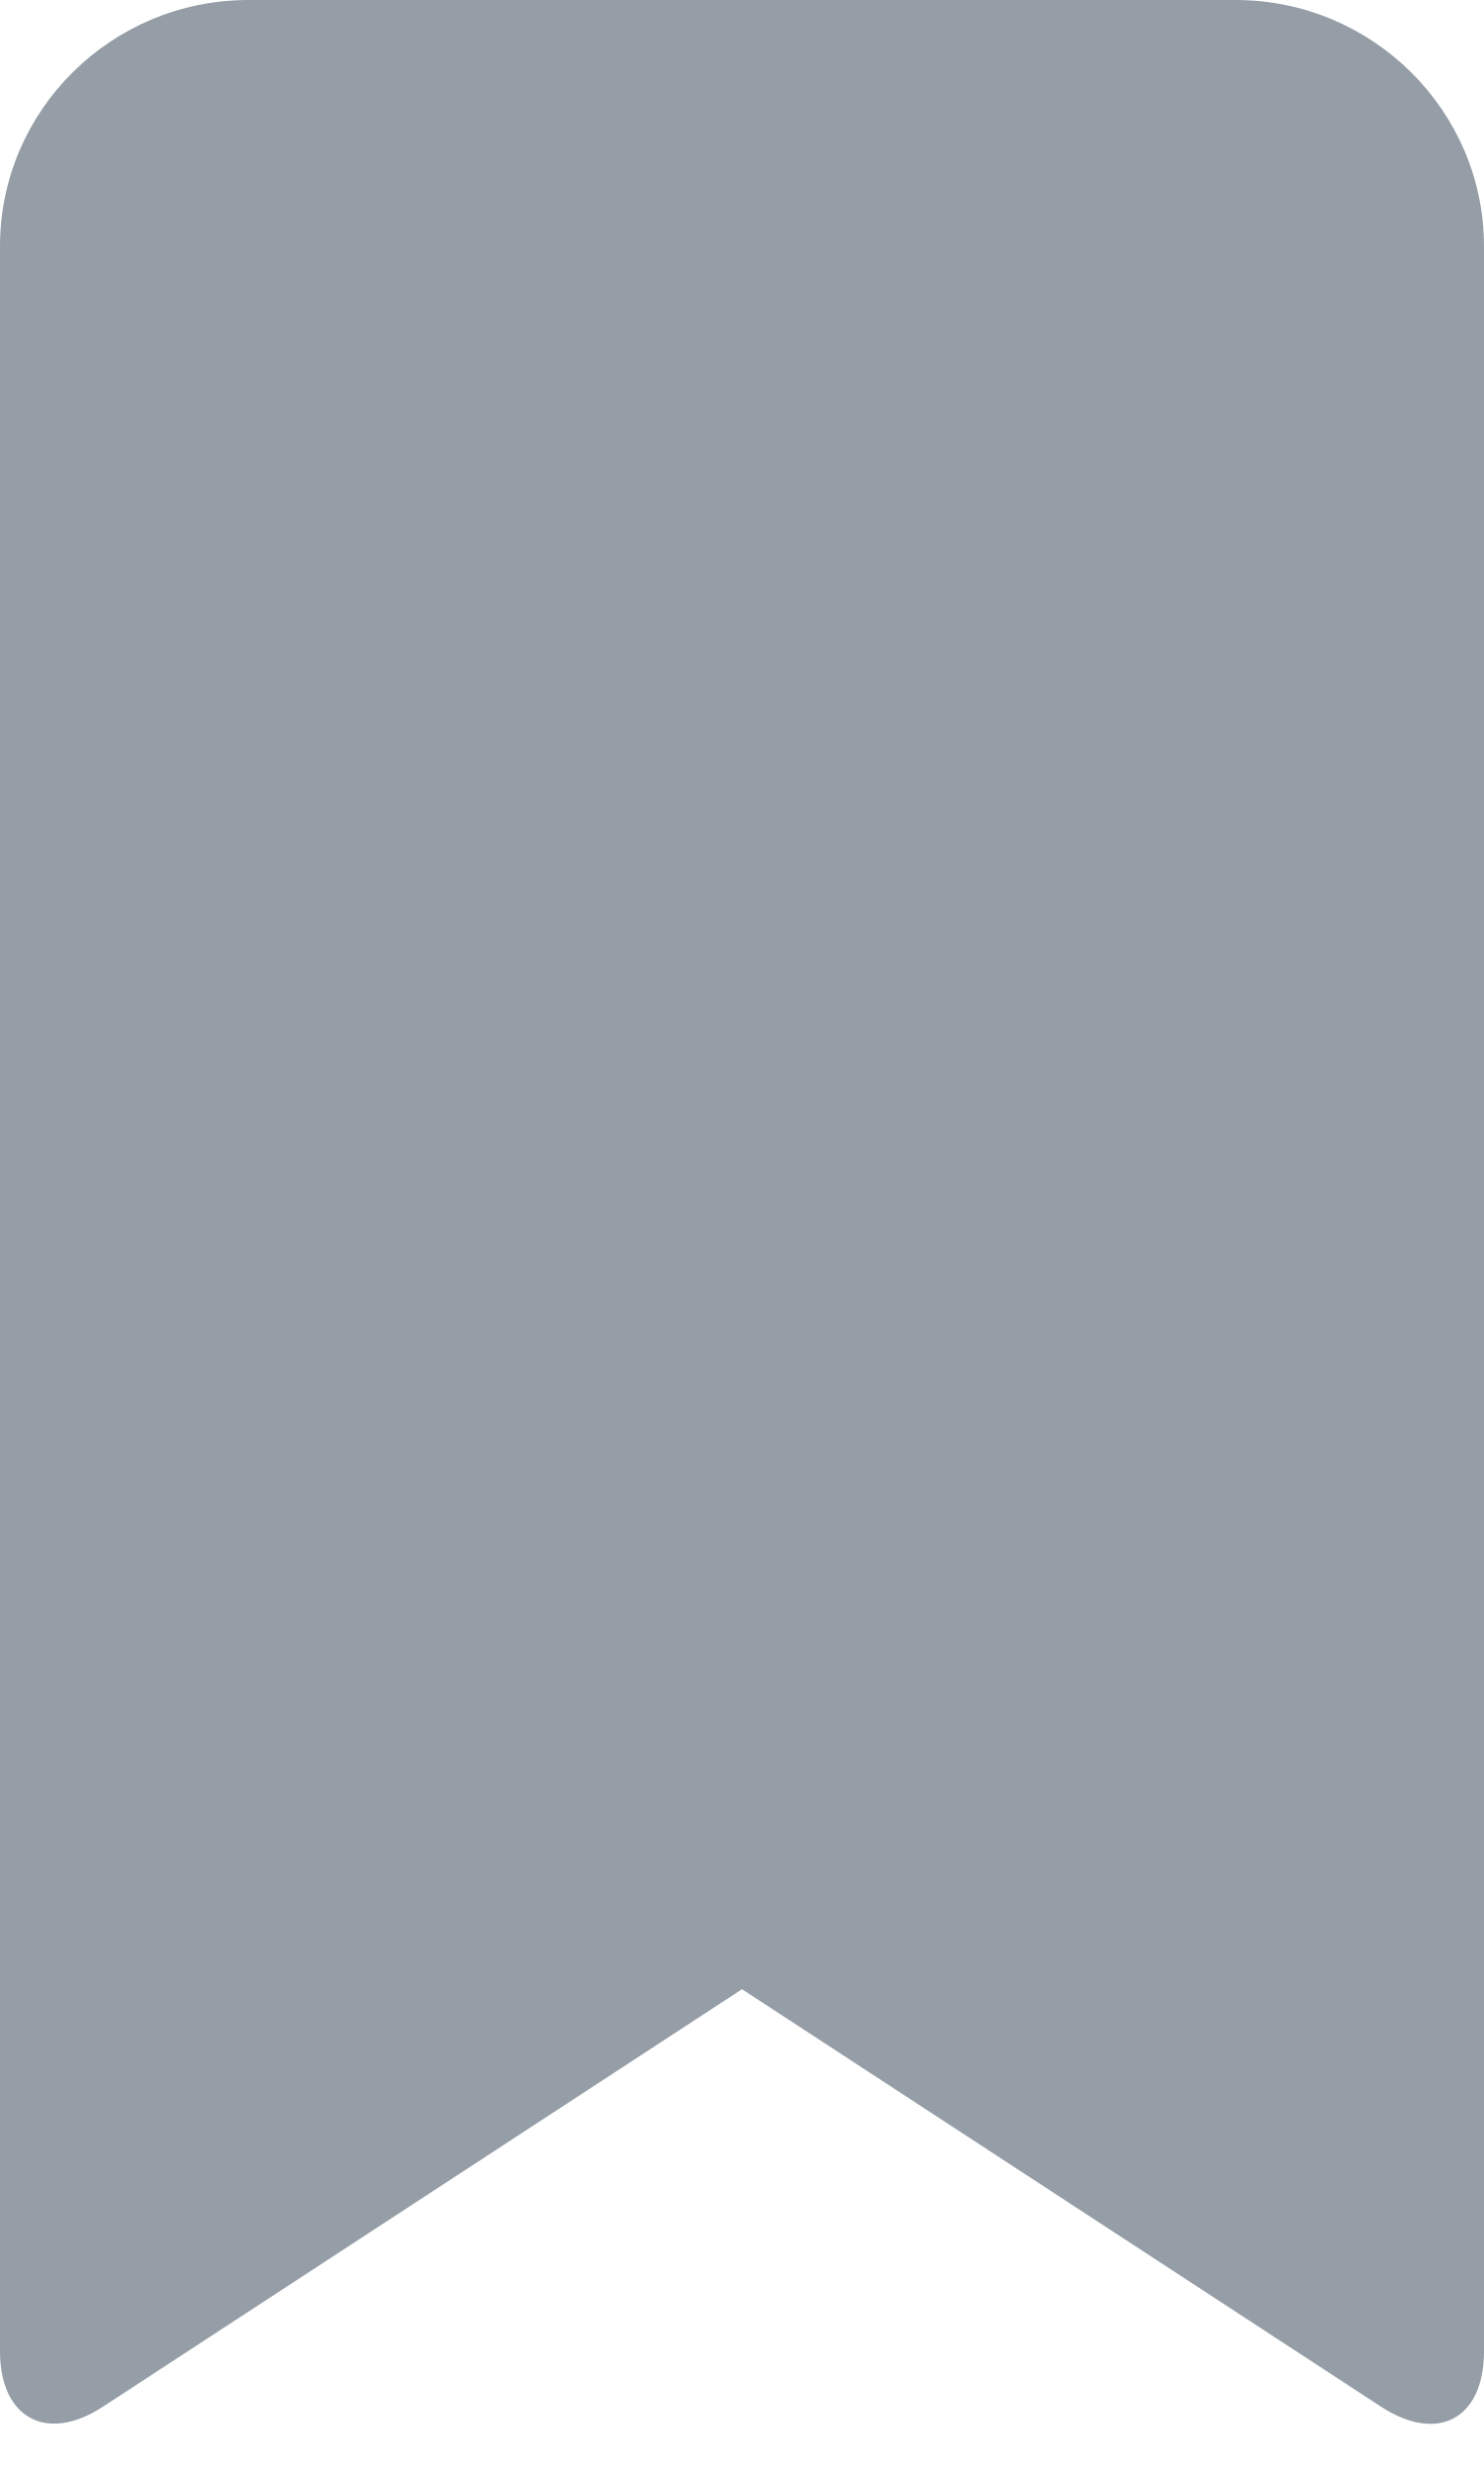
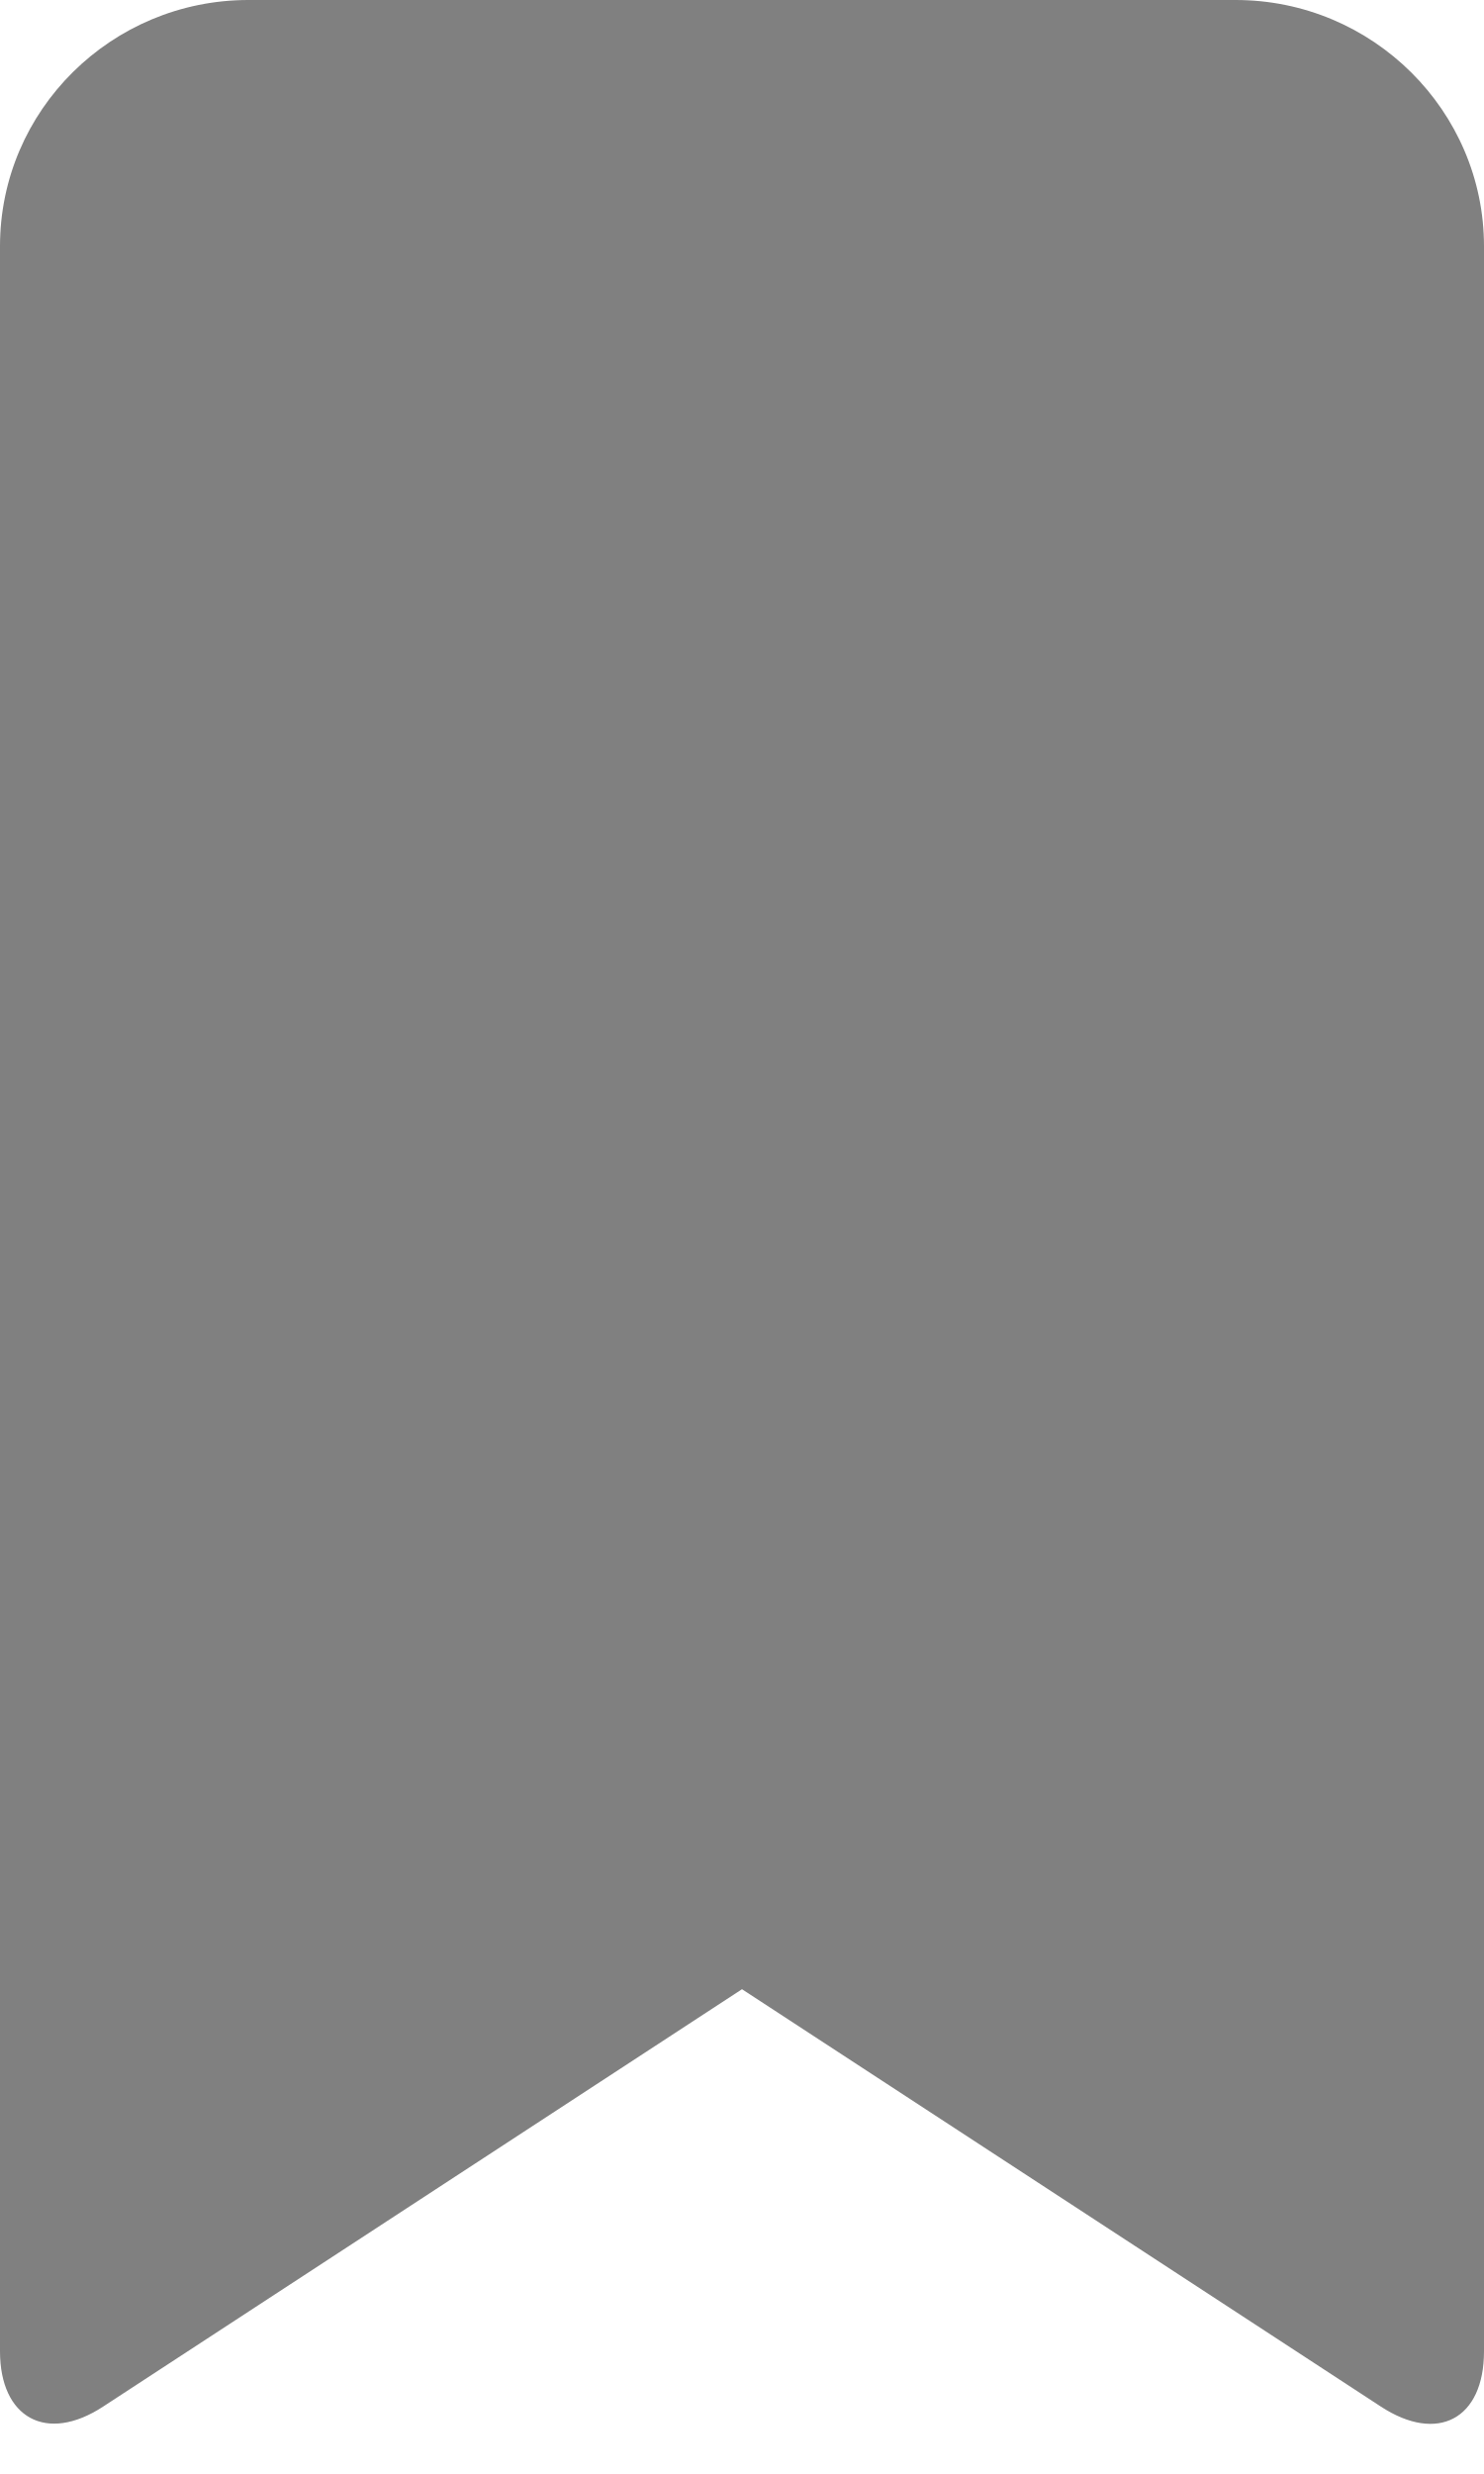
<svg xmlns="http://www.w3.org/2000/svg" height="20px" viewBox="0 0 12 20" width="12px" class="bookmark" version="1.1">
  <style type="text/css">
    .bookmark {
      fill: #808080;
      cursor: pointer;
    }
-     .clap:hover {
+     .bookmark:hover {
      fill: #0052cc;
    }
  </style>
-   <g fill="#959EA7" fill-rule="evenodd" stroke="none" stroke-width="1">
+   <g fill="#808080" fill-rule="evenodd" stroke="none" stroke-width="1">
    <path d="M0,1.991 C0,0.891 0.902,0 2.009,0 L9.991,0 C11.101,0 12,0.898 12,1.991 L12,19.008 C12,19.556 11.625,19.755 11.166,19.455 L6,16.081 L0.834,19.455 C0.374,19.756 0,19.545 0,19.008 L0,1.991 Z" />
  </g>
</svg>
